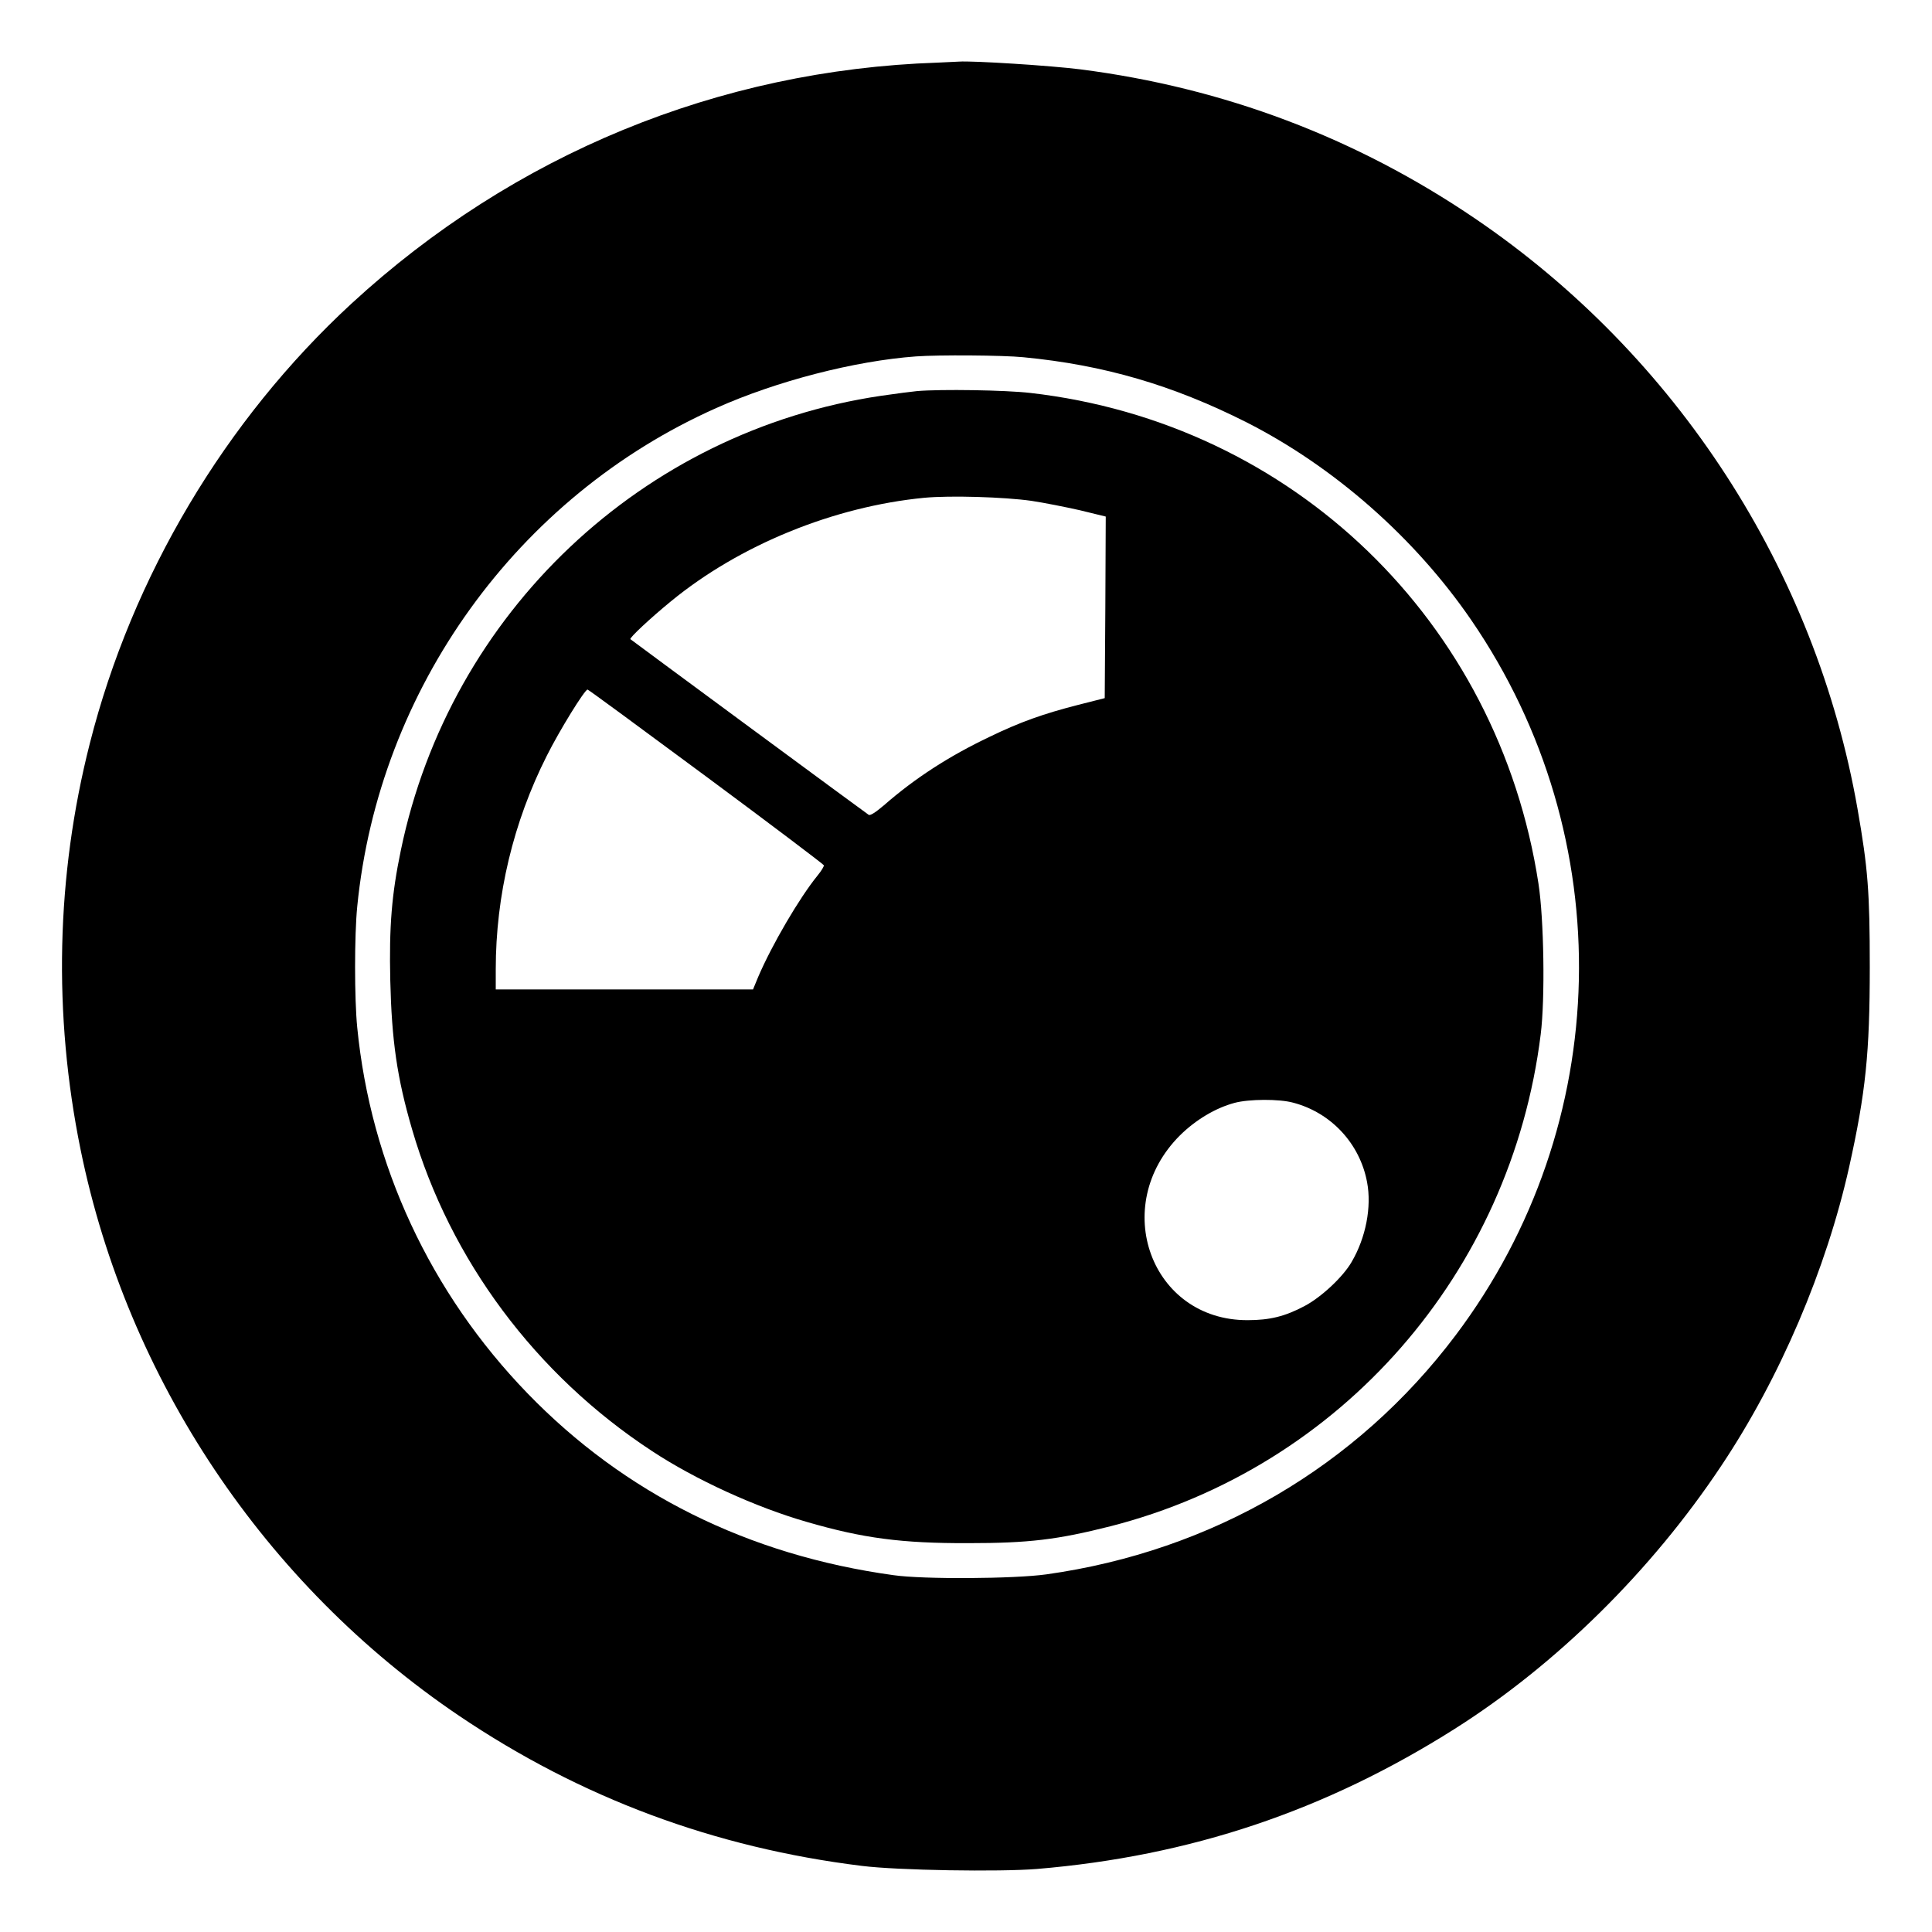
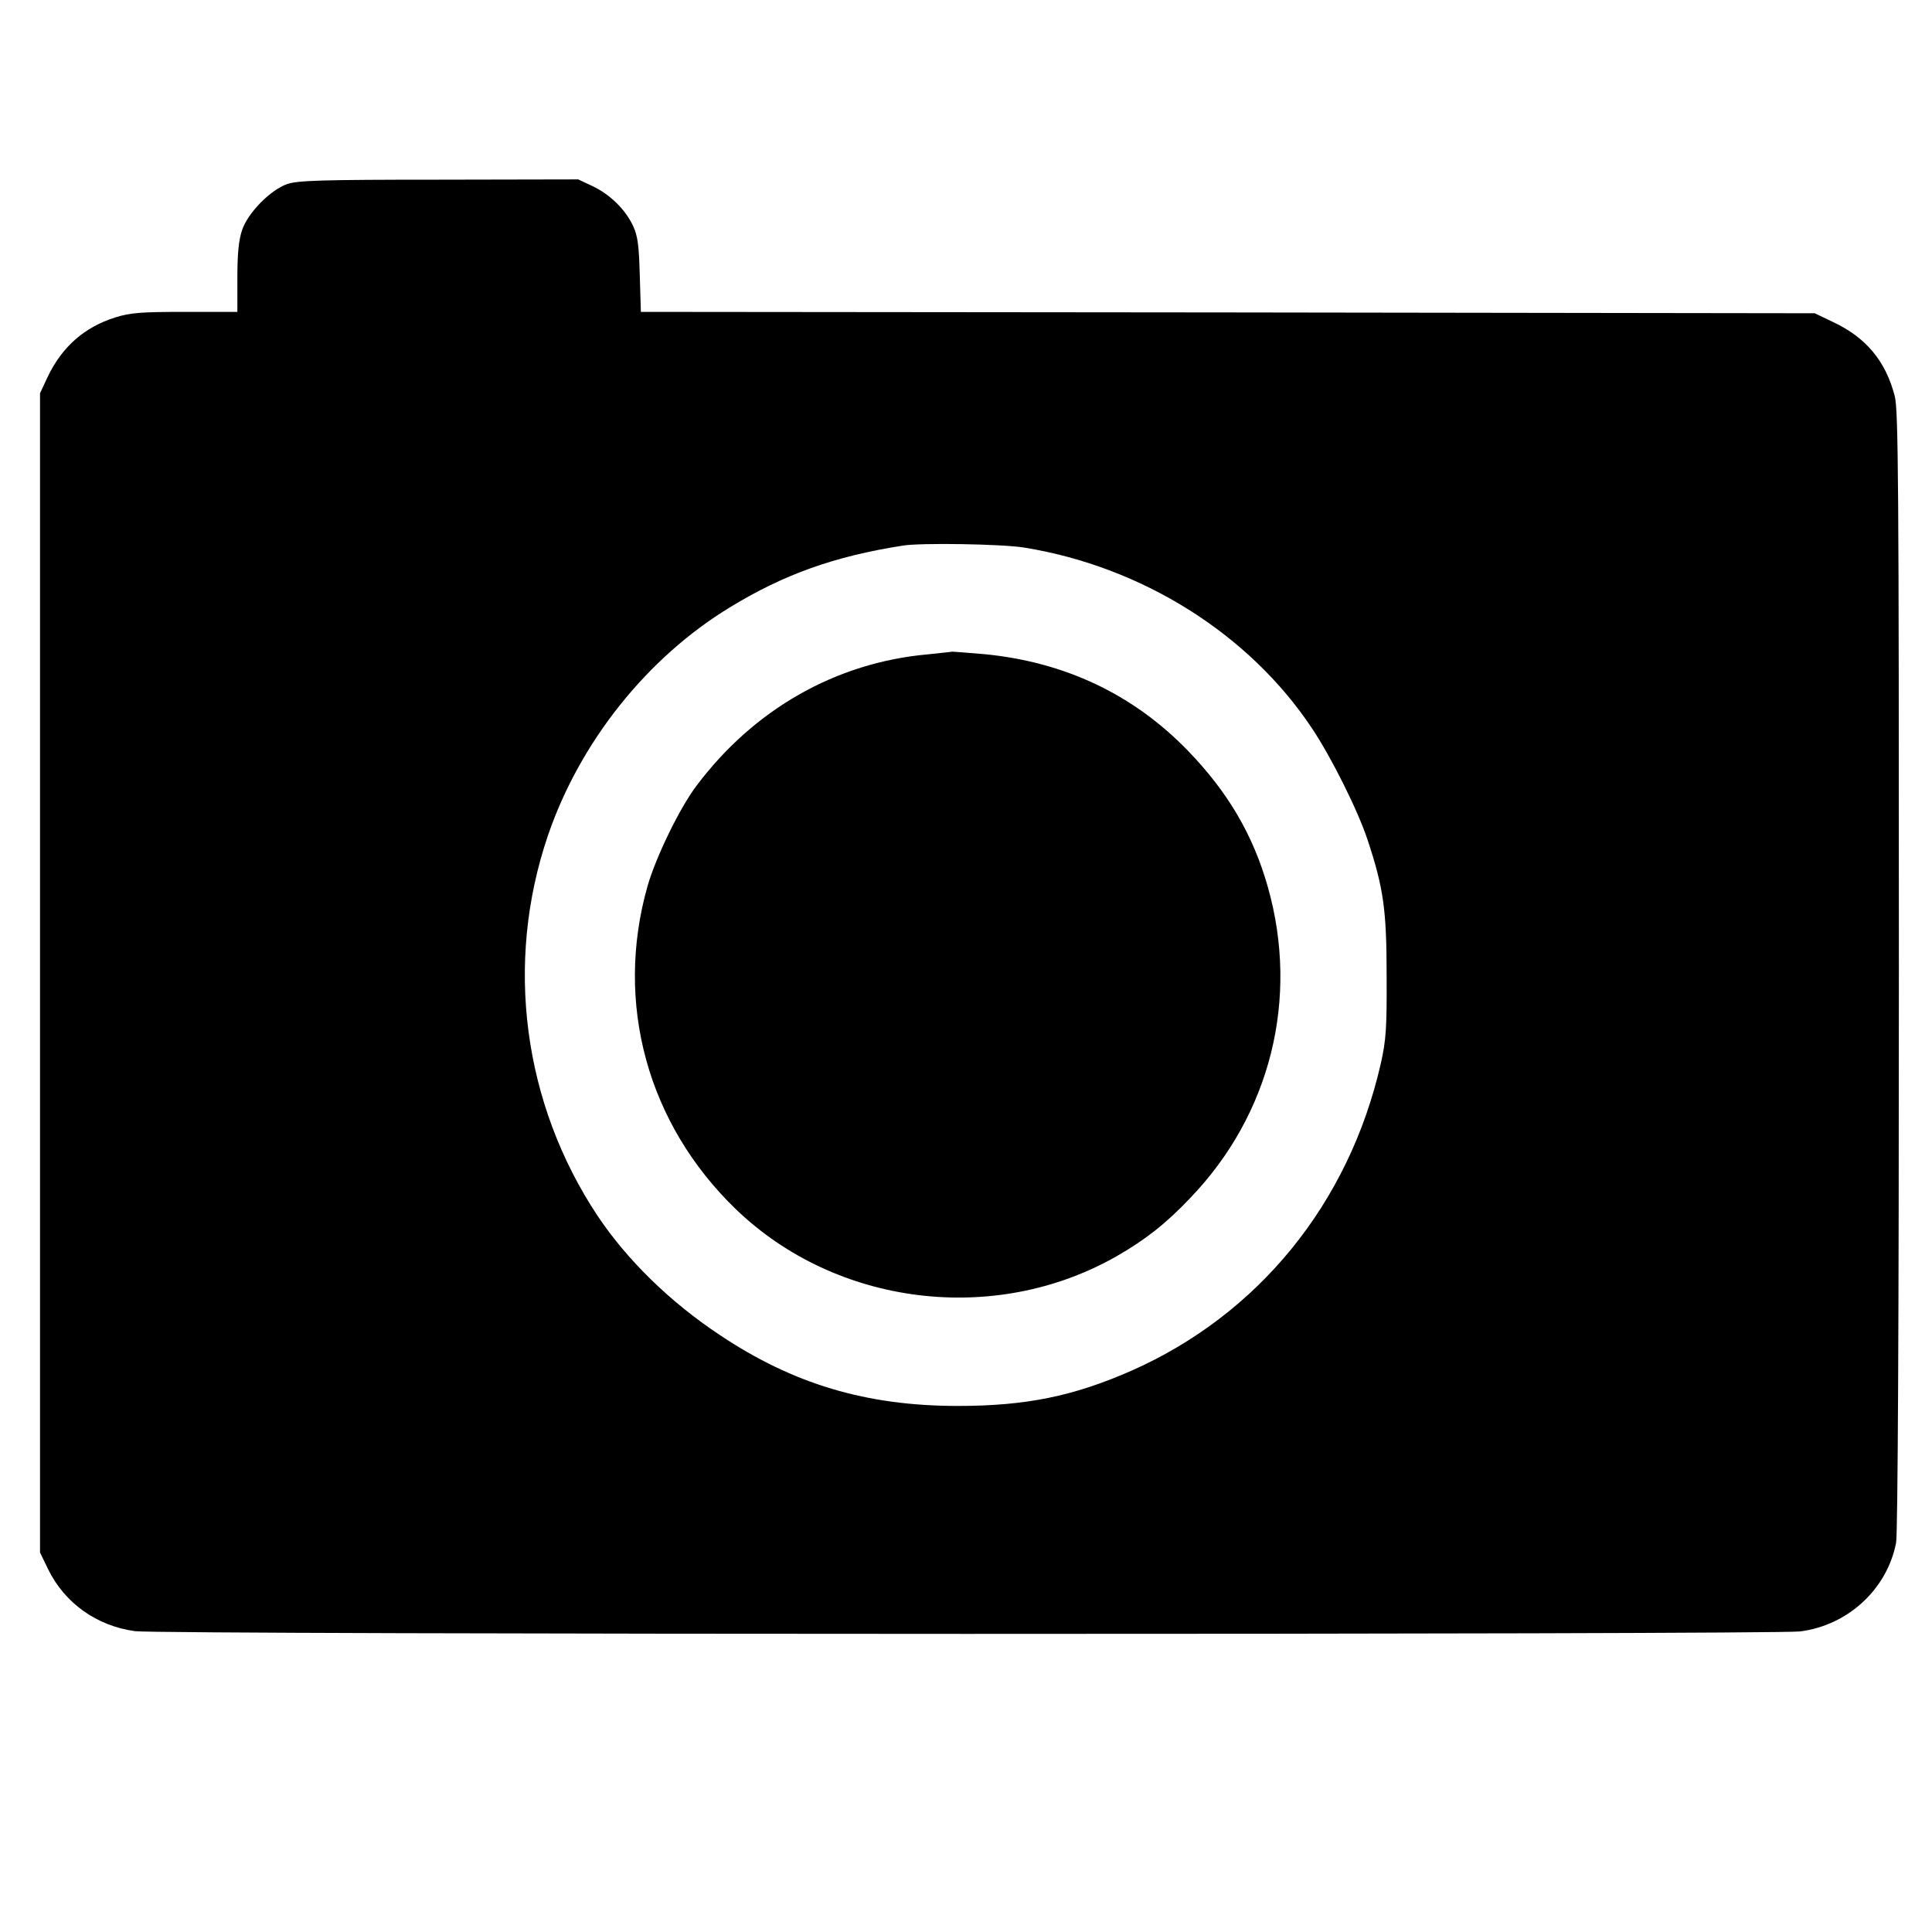
- <svg xmlns="http://www.w3.org/2000/svg" version="1.0" width="947pt" height="947pt" viewBox="0 0 947 947" preserveAspectRatio="xMidYMid meet">
-   <g transform="translate(0,947) scale(0.1,-0.1)" fill="#000000" stroke="none">
-     <path d="M4595 9163 c-1073 -36 -2077 -449 -2872 -1181 -619 -571 -1075 -1336 -1283 -2157 -165 -649 -180 -1327 -45 -1990 229 -1124 902 -2131 1855 -2775 597 -403 1252 -647 1975 -736 176 -22 673 -30 858 -15 752 63 1413 285 2048 687 499 316 964 775 1306 1289 288 431 515 964 627 1465 81 365 101 559 101 980 0 368 -9 484 -60 775 -205 1171 -887 2223 -1875 2894 -583 396 -1231 641 -1934 731 -141 18 -529 43 -596 38 -14 -1 -61 -3 -105 -5z m421 -1444 c396 -38 733 -137 1094 -319 429 -218 825 -566 1102 -970 731 -1066 700 -2473 -77 -3505 -485 -644 -1193 -1058 -2006 -1172 -156 -22 -604 -25 -749 -4 -712 98 -1319 400 -1795 892 -476 492 -768 1120 -834 1793 -14 141 -14 451 0 592 105 1066 784 2010 1760 2444 295 132 678 231 979 253 109 8 426 6 526 -4z" />
-     <path d="M4495 7553 c-22 -2 -101 -12 -176 -23 -1171 -173 -2113 -1064 -2354 -2227 -45 -216 -58 -373 -52 -638 7 -295 33 -478 107 -731 186 -639 606 -1203 1175 -1576 212 -140 509 -276 760 -348 275 -80 465 -105 790 -104 299 0 438 17 699 83 1129 289 1963 1242 2108 2411 22 174 16 565 -11 739 -197 1286 -1204 2258 -2491 2405 -122 14 -438 19 -555 9z m561 -538 c60 -9 166 -30 237 -46 l127 -31 -2 -445 -3 -445 -130 -33 c-172 -44 -284 -84 -433 -156 -200 -95 -368 -204 -519 -336 -40 -34 -67 -52 -75 -47 -13 8 -1160 854 -1168 861 -6 6 99 104 198 185 337 277 799 465 1242 508 128 12 392 4 526 -15z m-1595 -1351 c316 -234 575 -430 577 -435 2 -5 -12 -28 -31 -51 -90 -111 -223 -339 -290 -495 l-26 -63 -631 0 -630 0 0 98 c0 363 86 722 250 1047 62 124 186 325 200 325 4 0 265 -192 581 -426z m2878 -1599 c186 -49 327 -201 362 -390 23 -121 -6 -272 -76 -391 -42 -73 -149 -173 -231 -216 -96 -51 -171 -69 -279 -69 -473 -1 -678 560 -331 906 77 76 174 134 267 159 70 19 219 20 288 1z" />
+ <svg xmlns="http://www.w3.org/2000/svg" version="1.0" width="700pt" height="700pt" viewBox="0 0 700 700" preserveAspectRatio="xMidYMid meet">
+   <g transform="translate(0,700) scale(0.1,-0.1)" fill="#000000" stroke="none">
+     <path d="M1040 6333 c-61 -22 -142 -104 -163 -167 -12 -36 -17 -84 -17 -173 l0 -123 -189 0 c-160 0 -199 -3 -253 -20 -112 -35 -194 -107 -246 -217 l-27 -58 0 -2100 0 -2100 29 -60 c60 -123 176 -206 315 -225 91 -13 5932 -13 6033 -1 174 22 316 154 348 322 6 33 10 799 10 2073 0 1784 -2 2029 -15 2081 -33 127 -104 212 -223 268 l-67 32 -2127 3 -2126 2 -4 133 c-3 107 -7 141 -24 178 -28 60 -84 115 -148 145 l-51 24 -505 -1 c-433 0 -511 -3 -550 -16z m2671 -1317 c427 -69 815 -313 1042 -654 71 -106 167 -299 202 -405 58 -175 69 -254 69 -492 1 -191 -2 -233 -21 -318 -115 -506 -443 -910 -905 -1114 -210 -92 -381 -127 -628 -127 -330 0 -596 79 -862 257 -181 120 -336 272 -443 432 -270 407 -337 915 -180 1377 116 340 360 646 662 829 194 118 375 183 623 222 65 11 362 6 441 -7z" />
+     <path d="M3360 4629 c-331 -30 -627 -198 -835 -474 -62 -81 -149 -261 -179 -366 -120 -424 0 -861 320 -1170 364 -351 938 -422 1379 -171 103 59 179 118 267 211 291 302 396 722 282 1126 -53 188 -144 344 -289 494 -198 205 -447 323 -740 351 -60 5 -112 9 -115 9 -3 -1 -43 -5 -90 -10z" />
  </g>
</svg>
